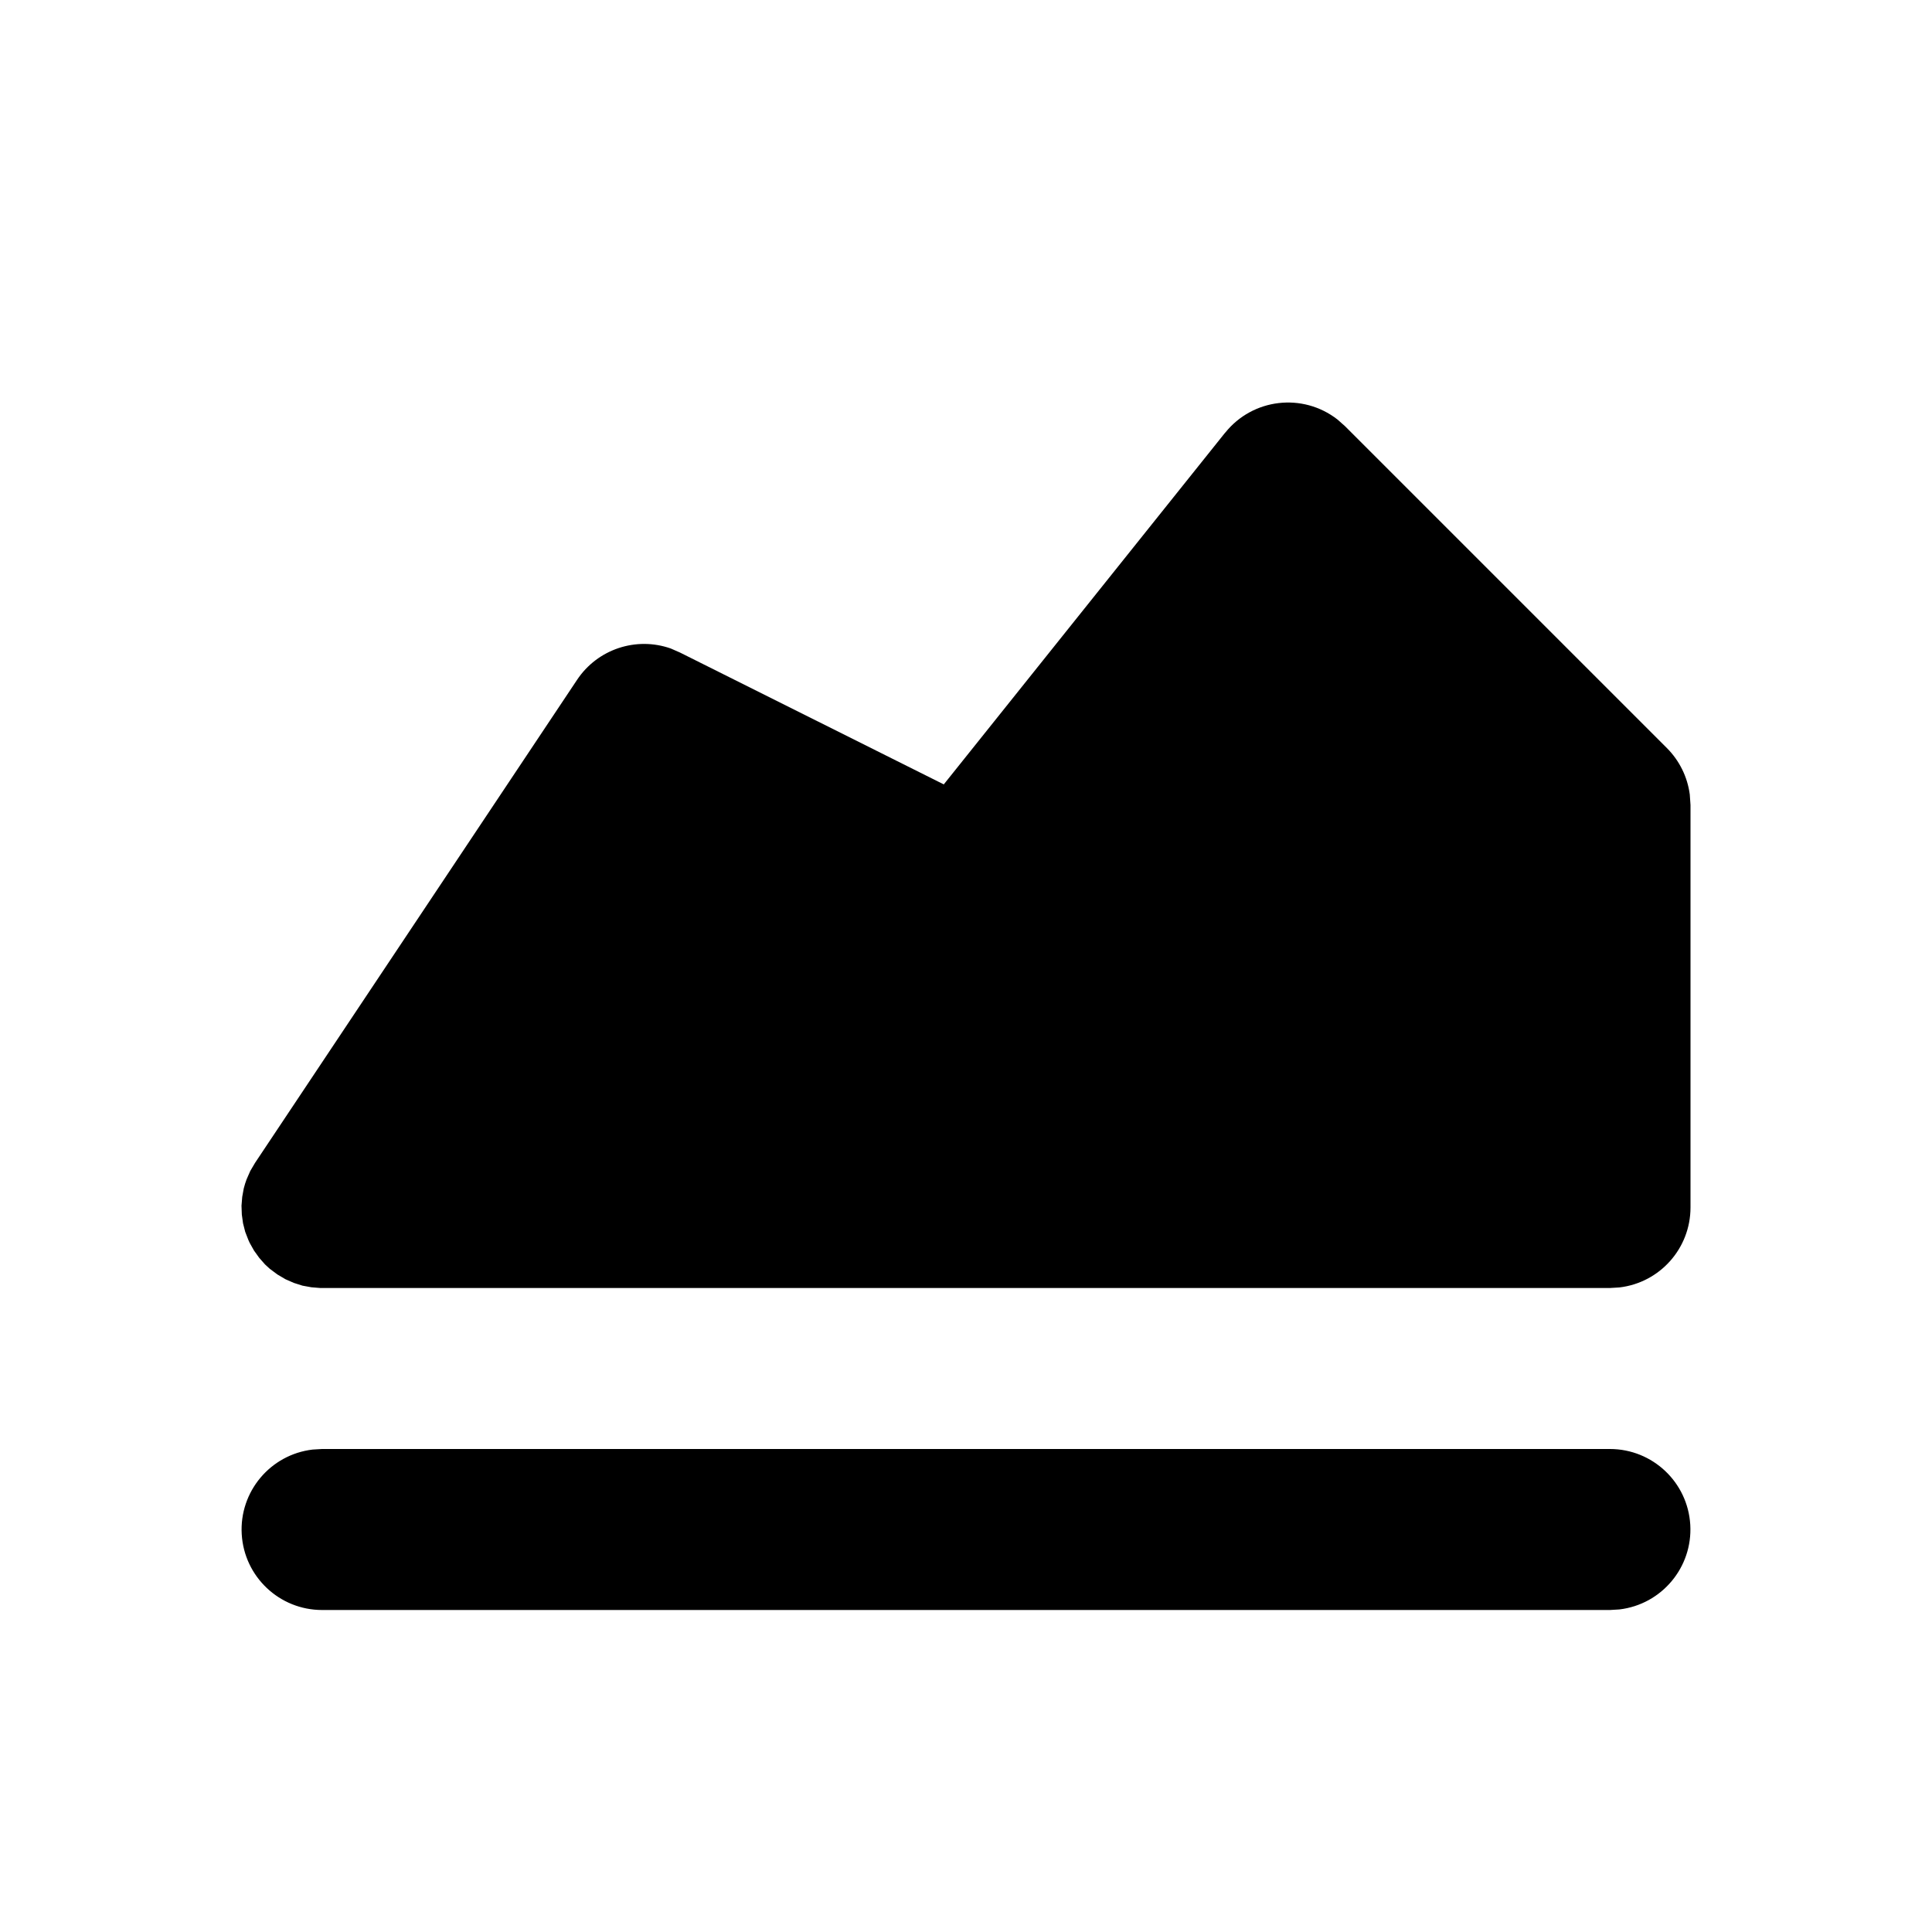
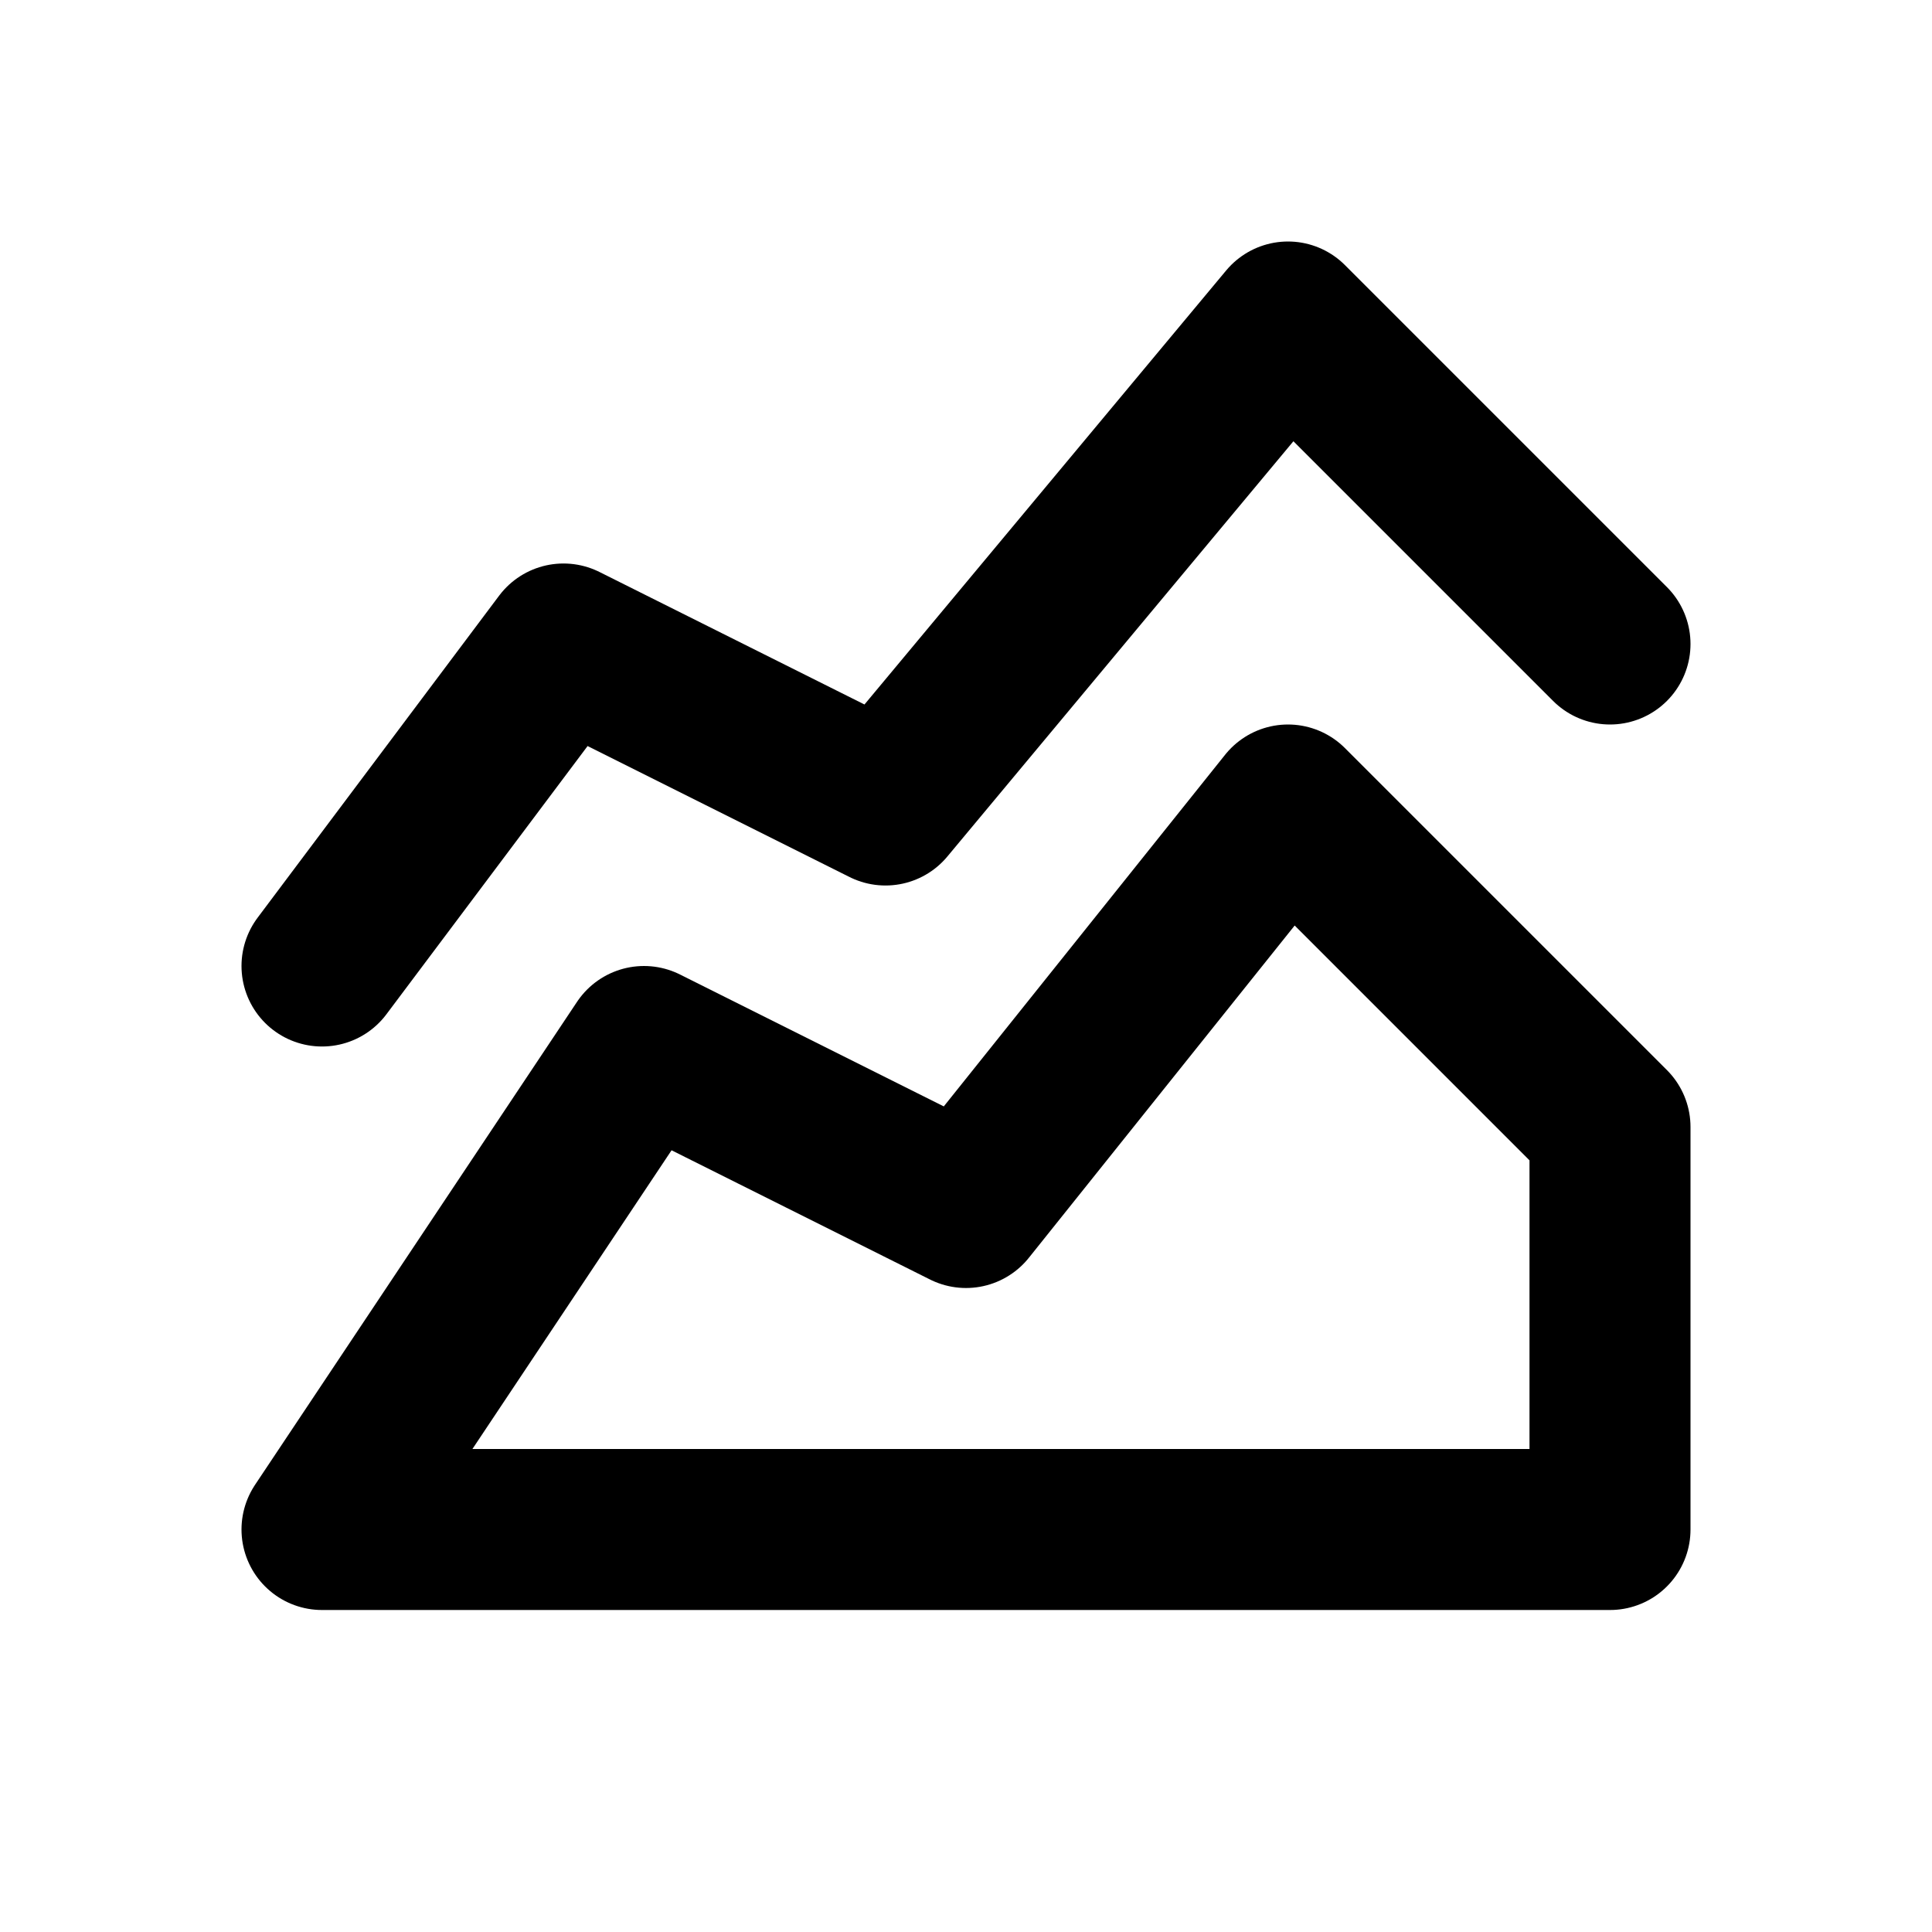
- <svg xmlns="http://www.w3.org/2000/svg" class="icon icon-tabler icon-tabler-chart-area-filled" width="24" height="24" viewBox="0 0 24 24" stroke-width="2" stroke="currentColor" fill="none" stroke-linecap="round" stroke-linejoin="round">
+ <svg xmlns="http://www.w3.org/2000/svg" class="icon icon-tabler icon-tabler-chart-area-line" width="24" height="24" viewBox="0 0 24 24" stroke-width="2" stroke="currentColor" fill="none" stroke-linecap="round" stroke-linejoin="round">
  <path stroke="none" d="M0 0h24v24H0z" fill="none" />
-   <path d="M20 18a1 1 0 0 1 .117 1.993l-.117 .007h-16a1 1 0 0 1 -.117 -1.993l.117 -.007h16z" stroke-width="0" fill="currentColor" />
-   <path d="M15.22 5.375a1 1 0 0 1 1.393 -.165l.094 .083l4 4a1 1 0 0 1 .284 .576l.009 .131v5a1 1 0 0 1 -.883 .993l-.117 .007h-16.022l-.11 -.009l-.11 -.02l-.107 -.034l-.105 -.046l-.1 -.059l-.094 -.07l-.06 -.055l-.072 -.082l-.064 -.089l-.054 -.096l-.016 -.035l-.04 -.103l-.027 -.106l-.015 -.108l-.004 -.11l.009 -.11l.019 -.105c.01 -.04 .022 -.077 .035 -.112l.046 -.105l.059 -.1l4 -6a1 1 0 0 1 1.165 -.39l.114 .05l3.277 1.638l3.495 -4.369z" stroke-width="0" fill="currentColor" />
+   <path d="M4 19l4 -6l4 2l4 -5l4 4l0 5l-16 0" />
+   <path d="M4 12l3 -4l4 2l5 -6l4 4" />
</svg>
